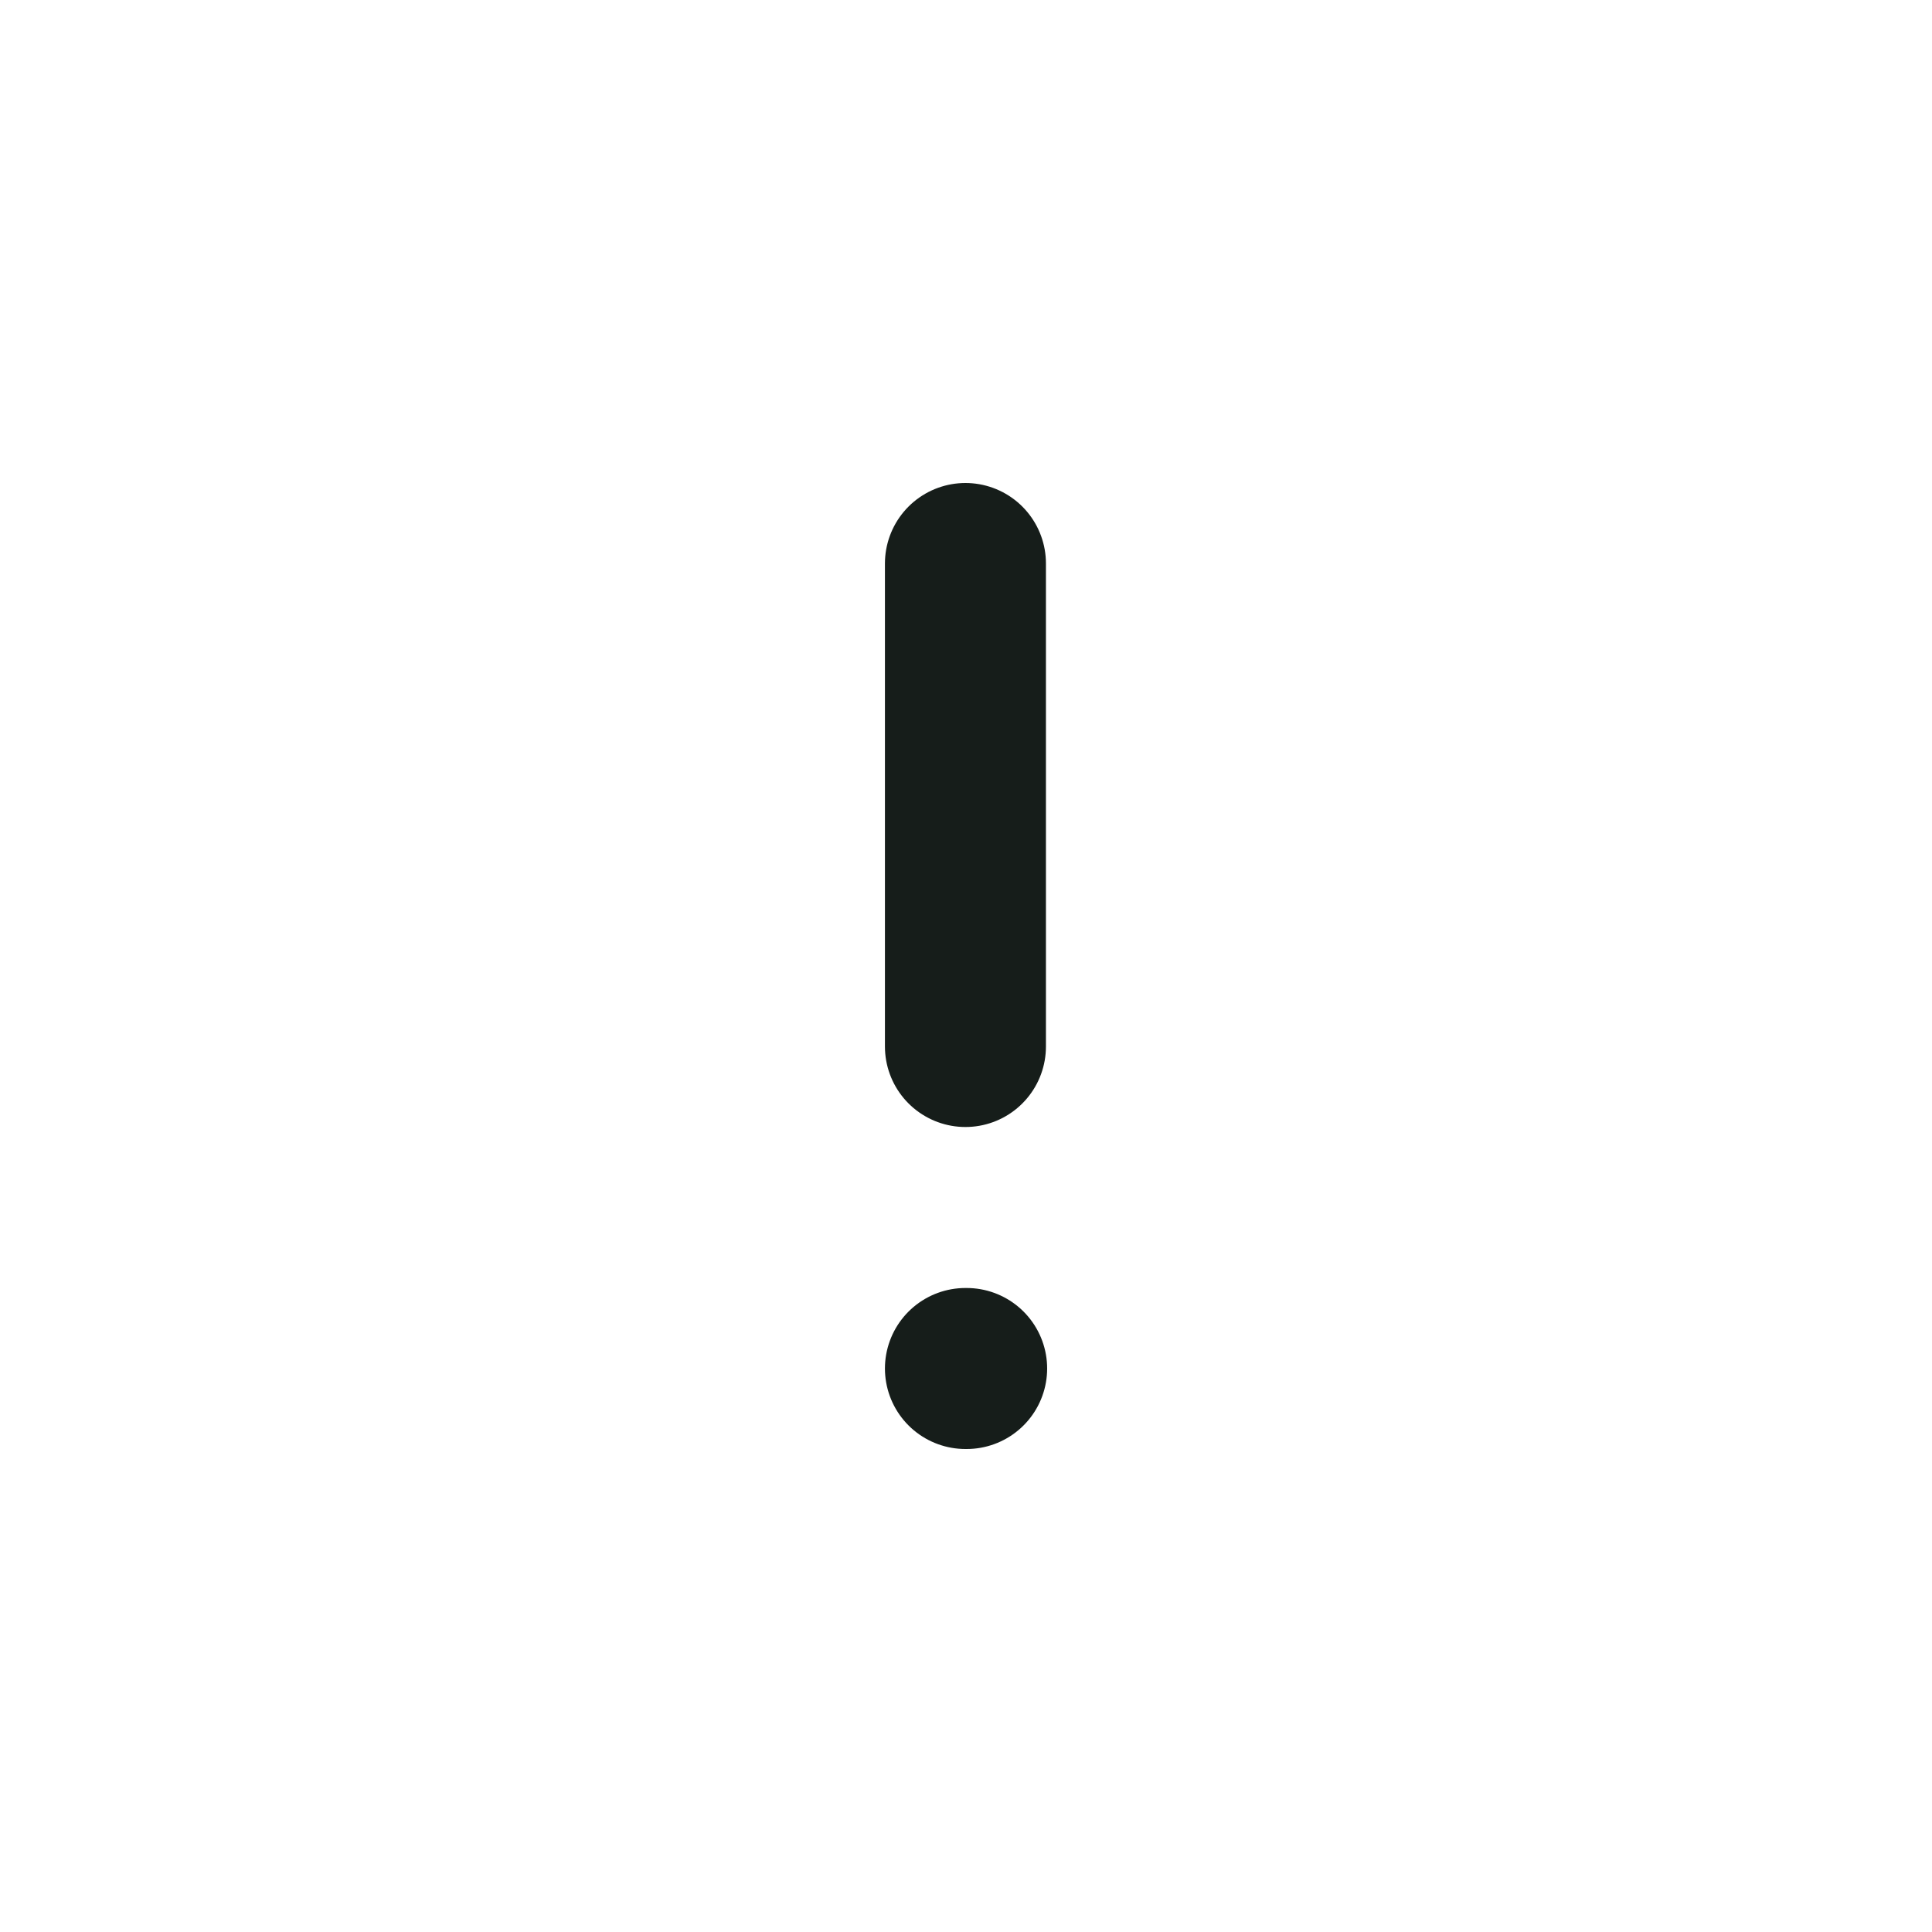
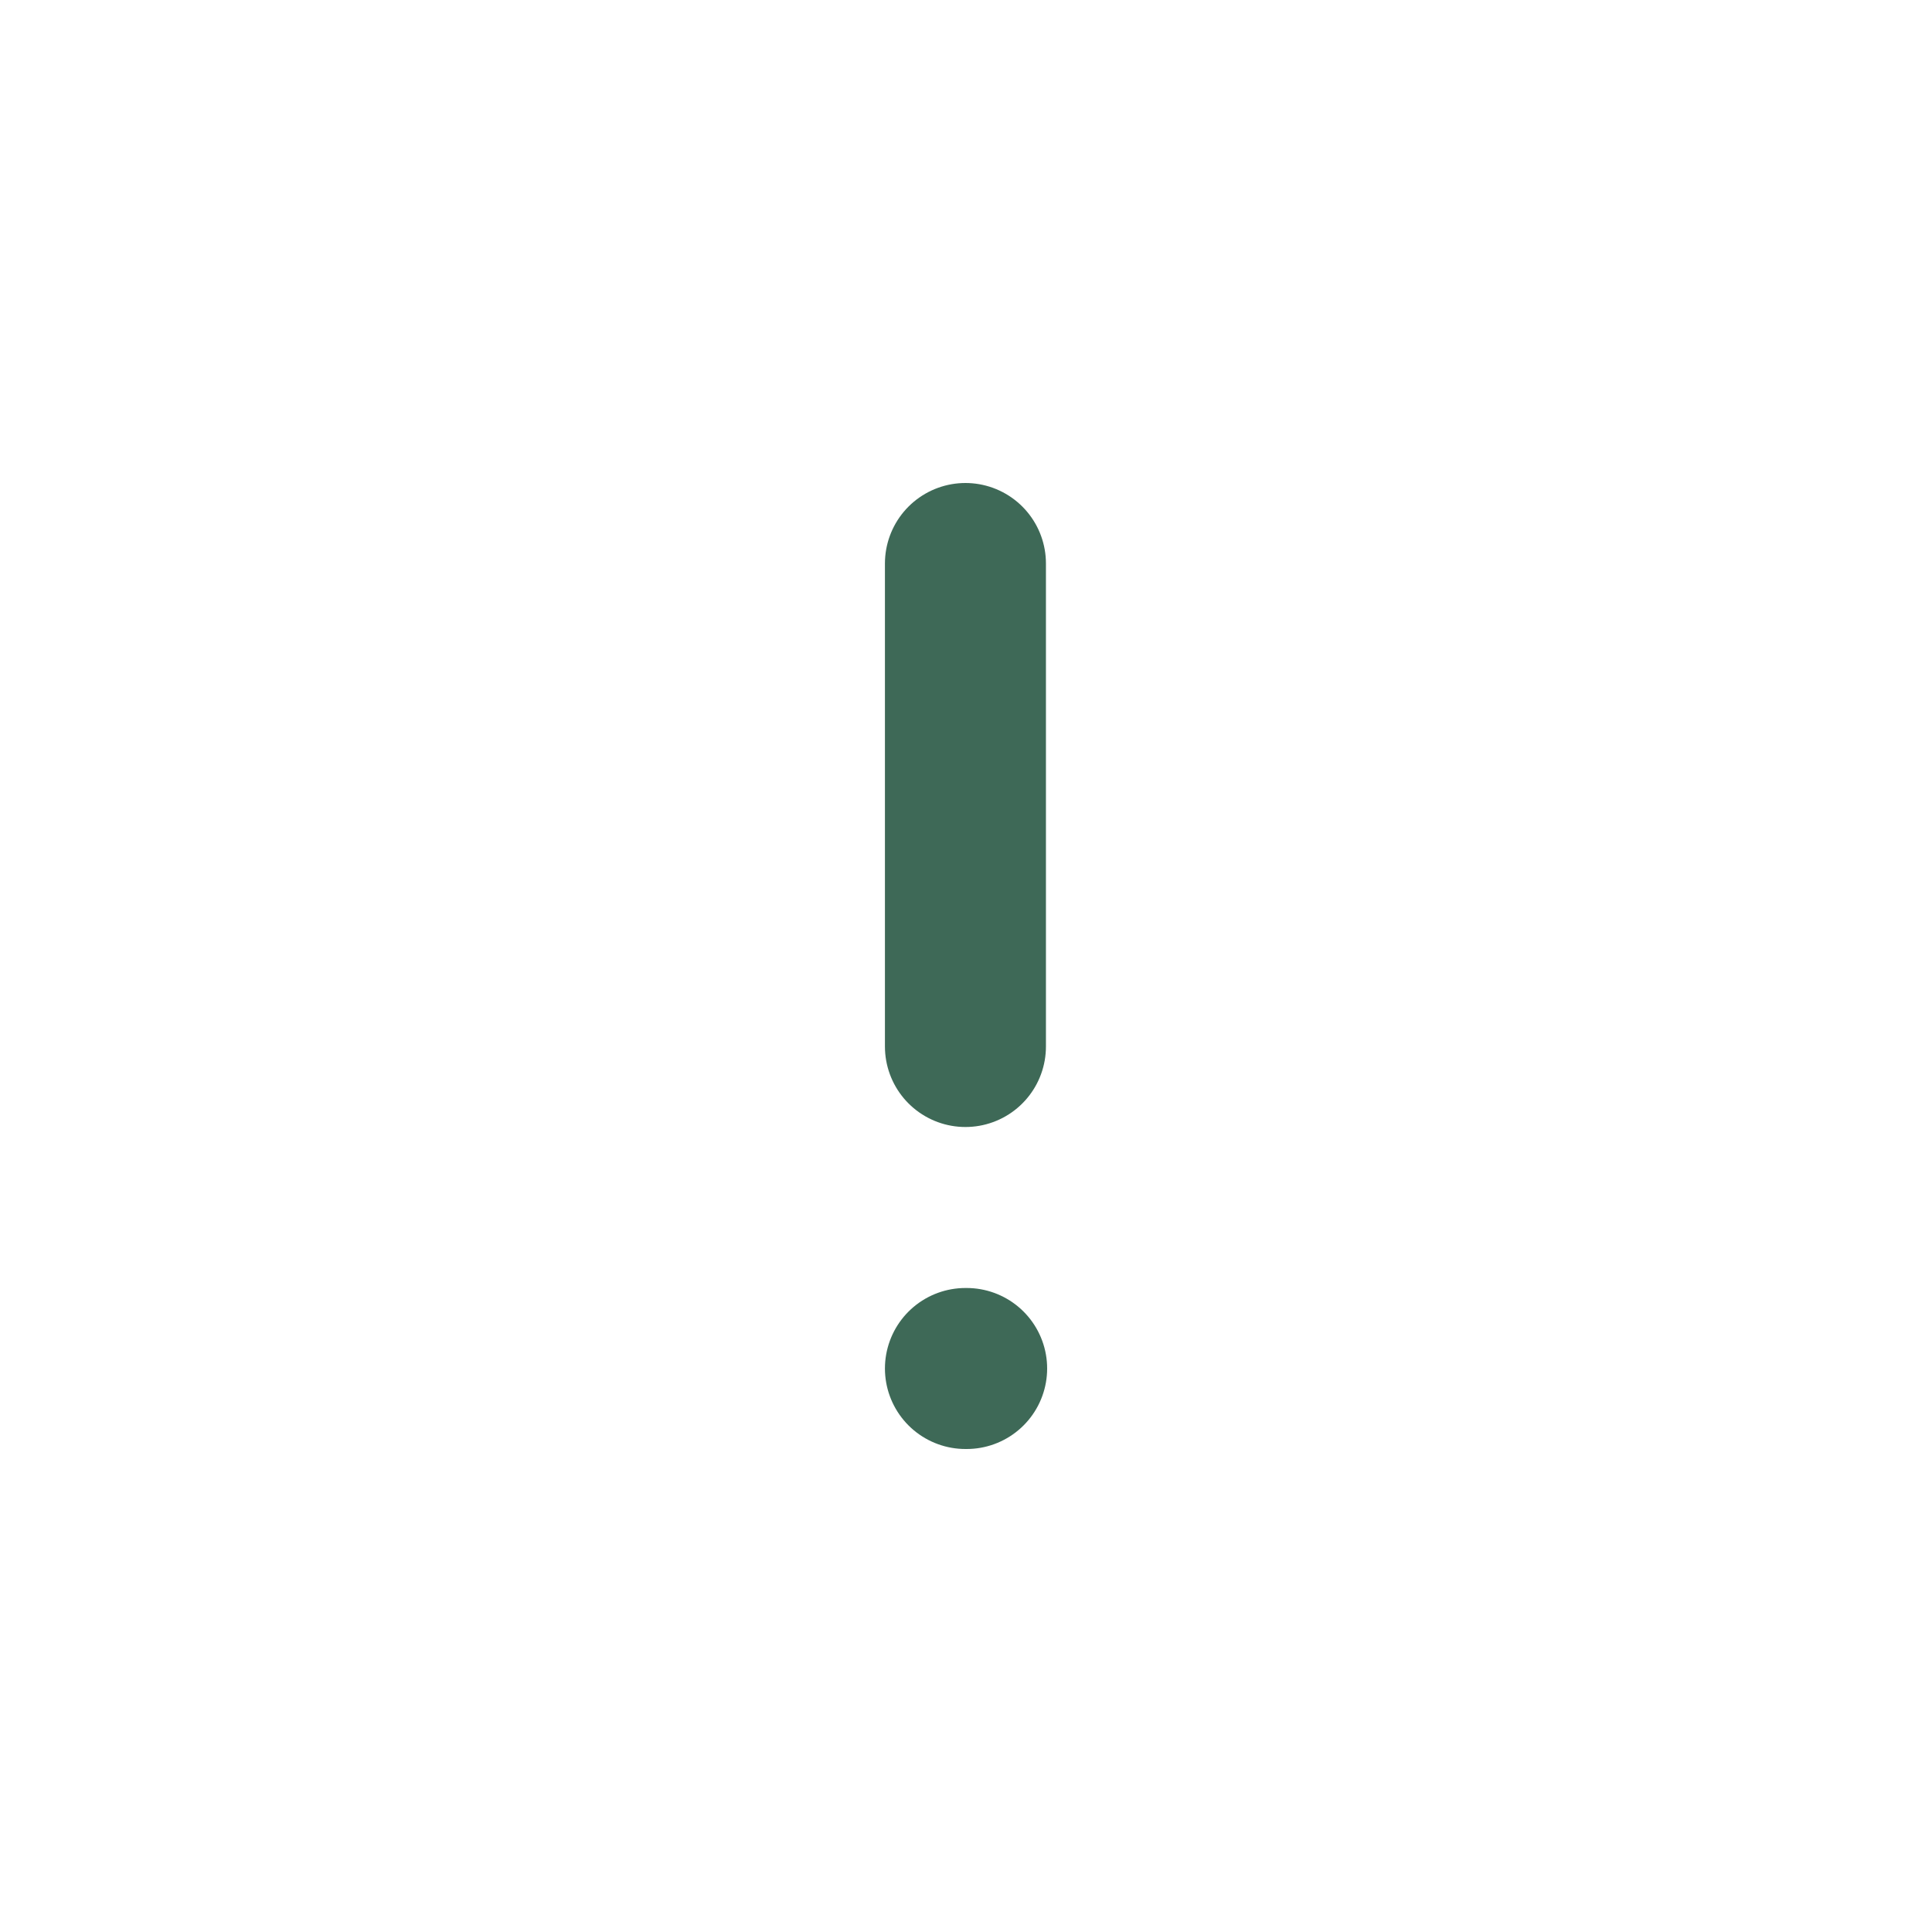
<svg xmlns="http://www.w3.org/2000/svg" fill="none" height="24" viewBox="0 0 24 24" width="24">
-   <g stroke="#161d1a" stroke-linecap="round" stroke-linejoin="round" stroke-width="2">
+   <g stroke="#3E6957" stroke-linecap="round" stroke-linejoin="round" stroke-width="2">
    <path d="m11.993 7v6" />
    <path d="m11.993 17h.015" />
  </g>
</svg>
